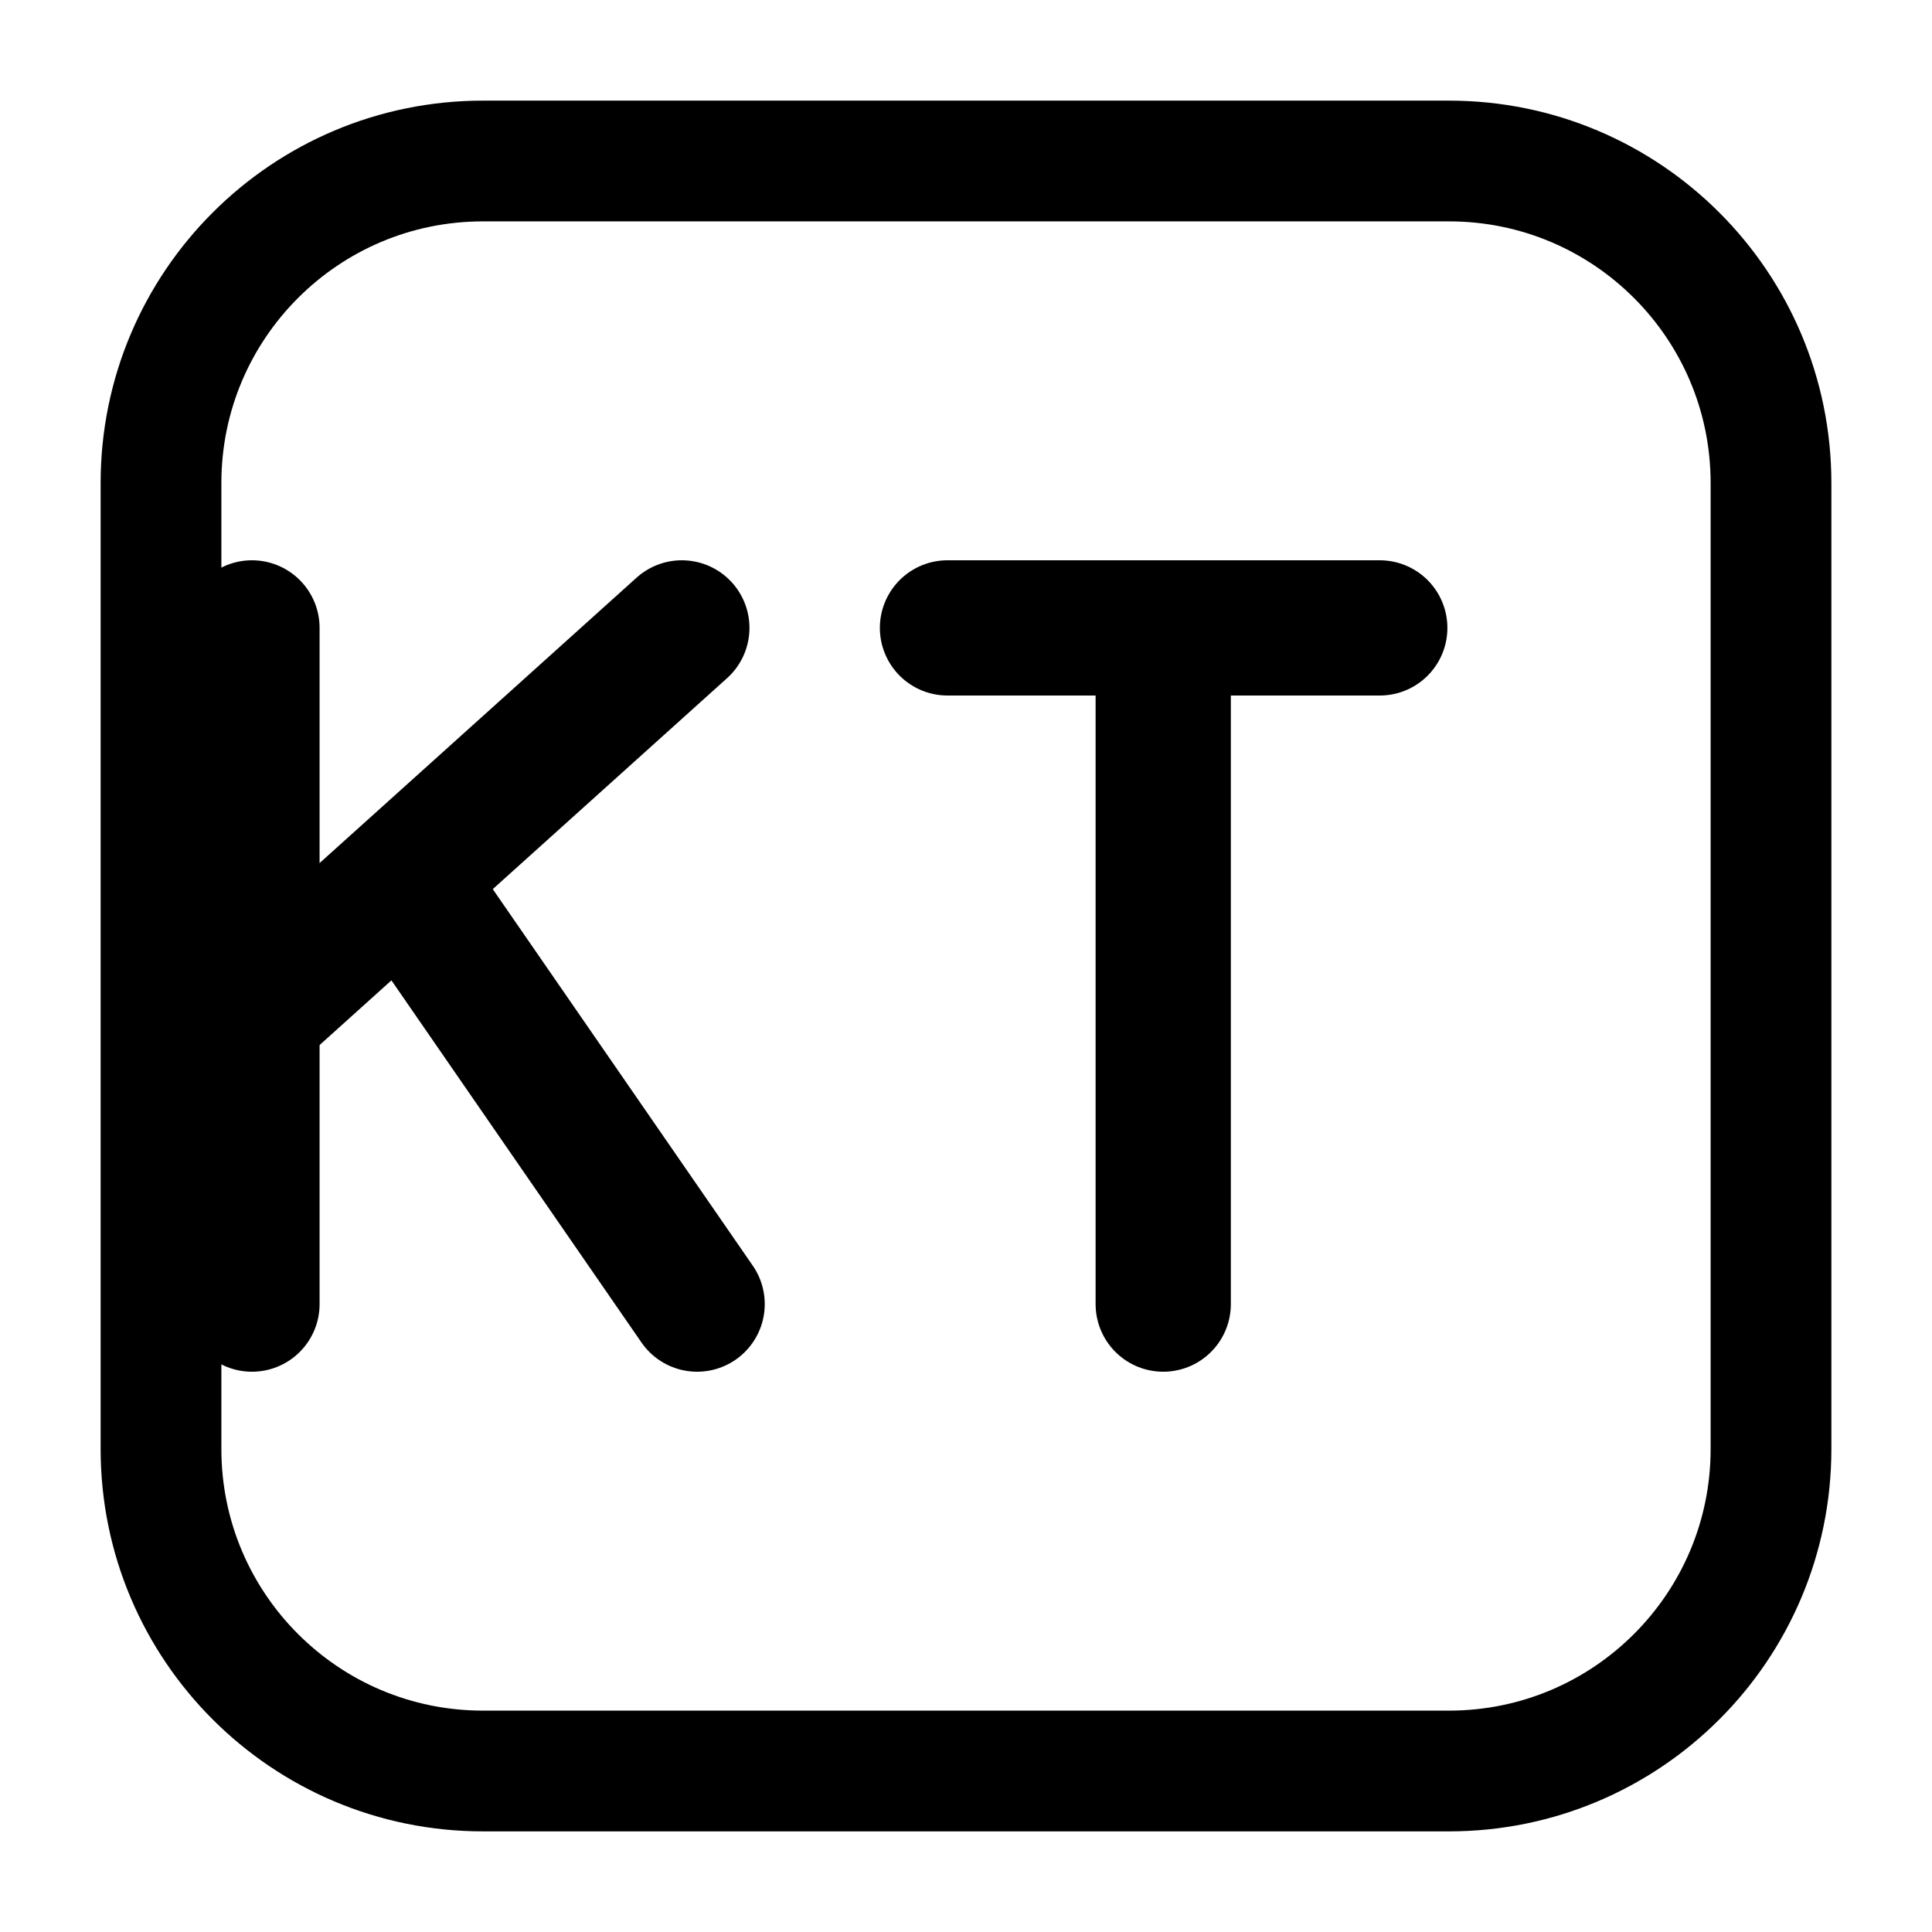
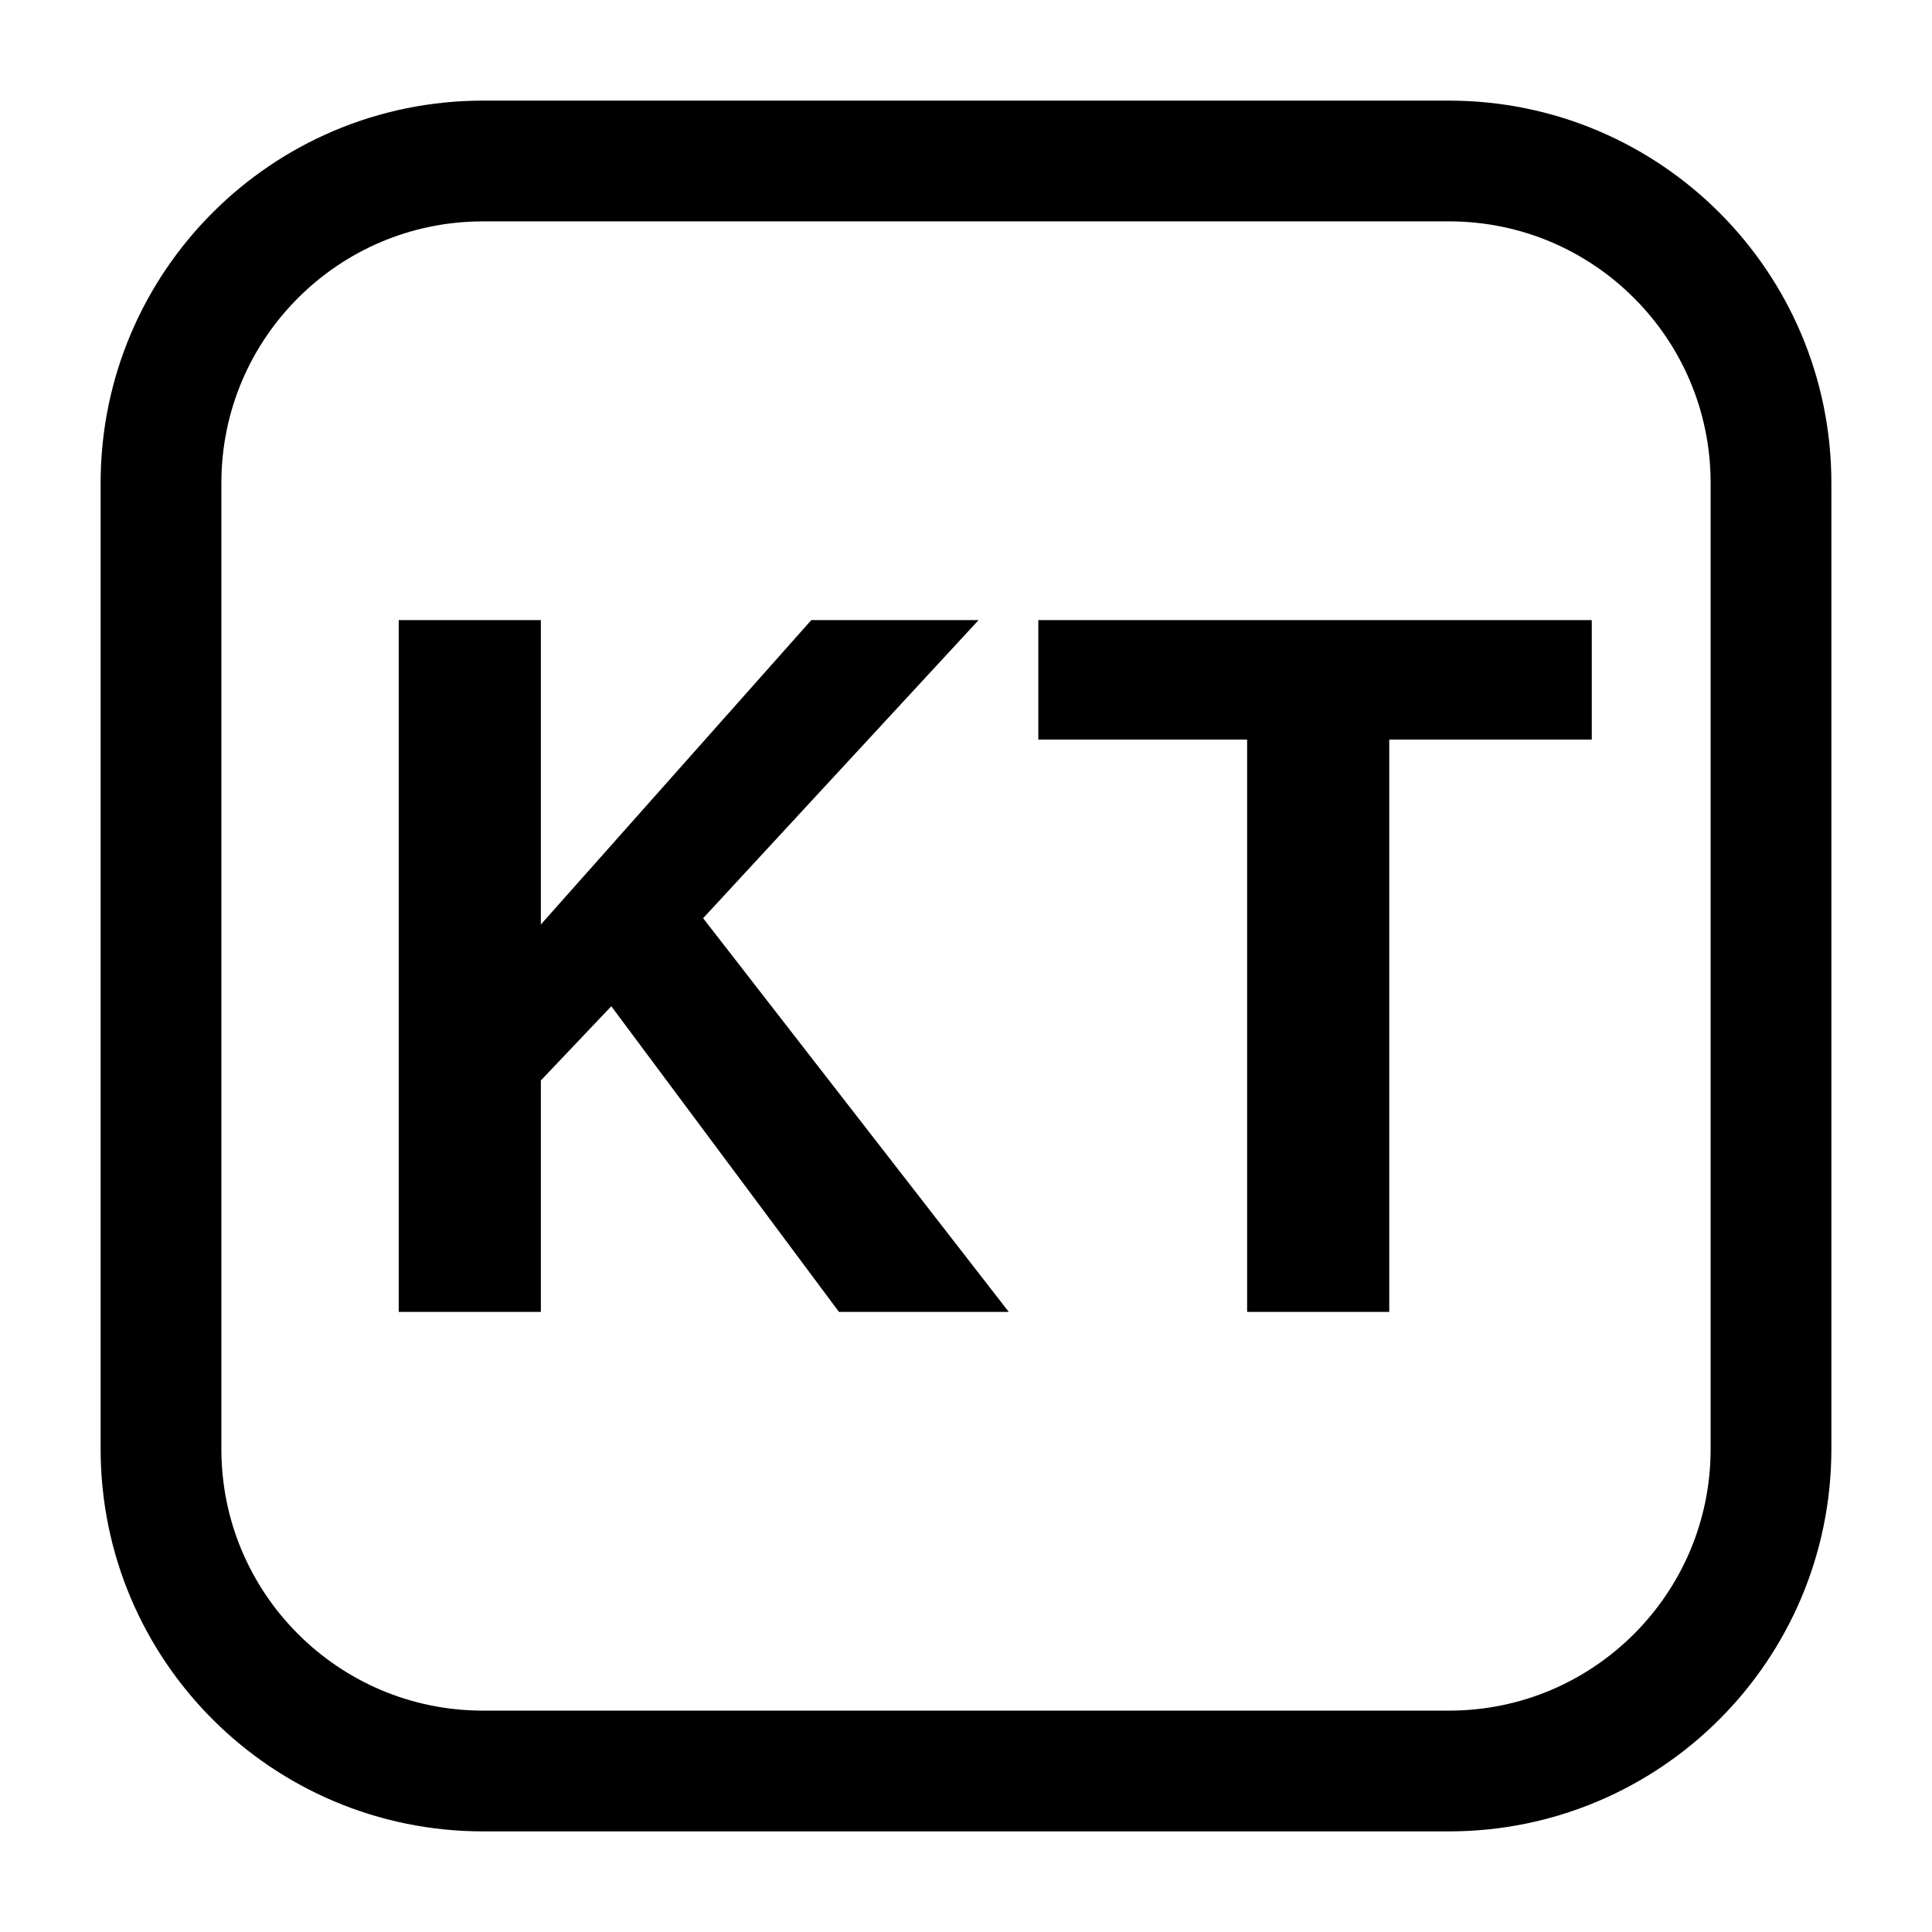
<svg xmlns="http://www.w3.org/2000/svg" viewBox="0 0 24 24" fill="none" stroke="currentColor" stroke-linecap="round" stroke-linejoin="round">
  <rect x="2" y="2" width="20" height="20" rx="4" stroke-width="1.5" />
-   <path stroke-width="1.68" d="M3.13 7.8 L3.13 16.2" />
-   <path stroke-width="1.68" d="M8.47 7.8 L3.25 12.5" />
-   <path stroke-width="1.68" d="M5.18 11.16 L8.66 16.2" />
-   <path stroke-width="1.68" d="M11.77 7.8 L17.14 7.8" />
-   <path stroke-width="1.68" d="M14.45 7.8 L14.45 16.2" />
+   <text x="12" y="16.3" text-anchor="middle" font-family="'Helvetica Neue', Helvetica, Arial, 'Liberation Sans', 'DejaVu Sans', sans-serif" font-weight="700" font-size="11.78" fill="currentColor" stroke="none">KT</text>
</svg>
